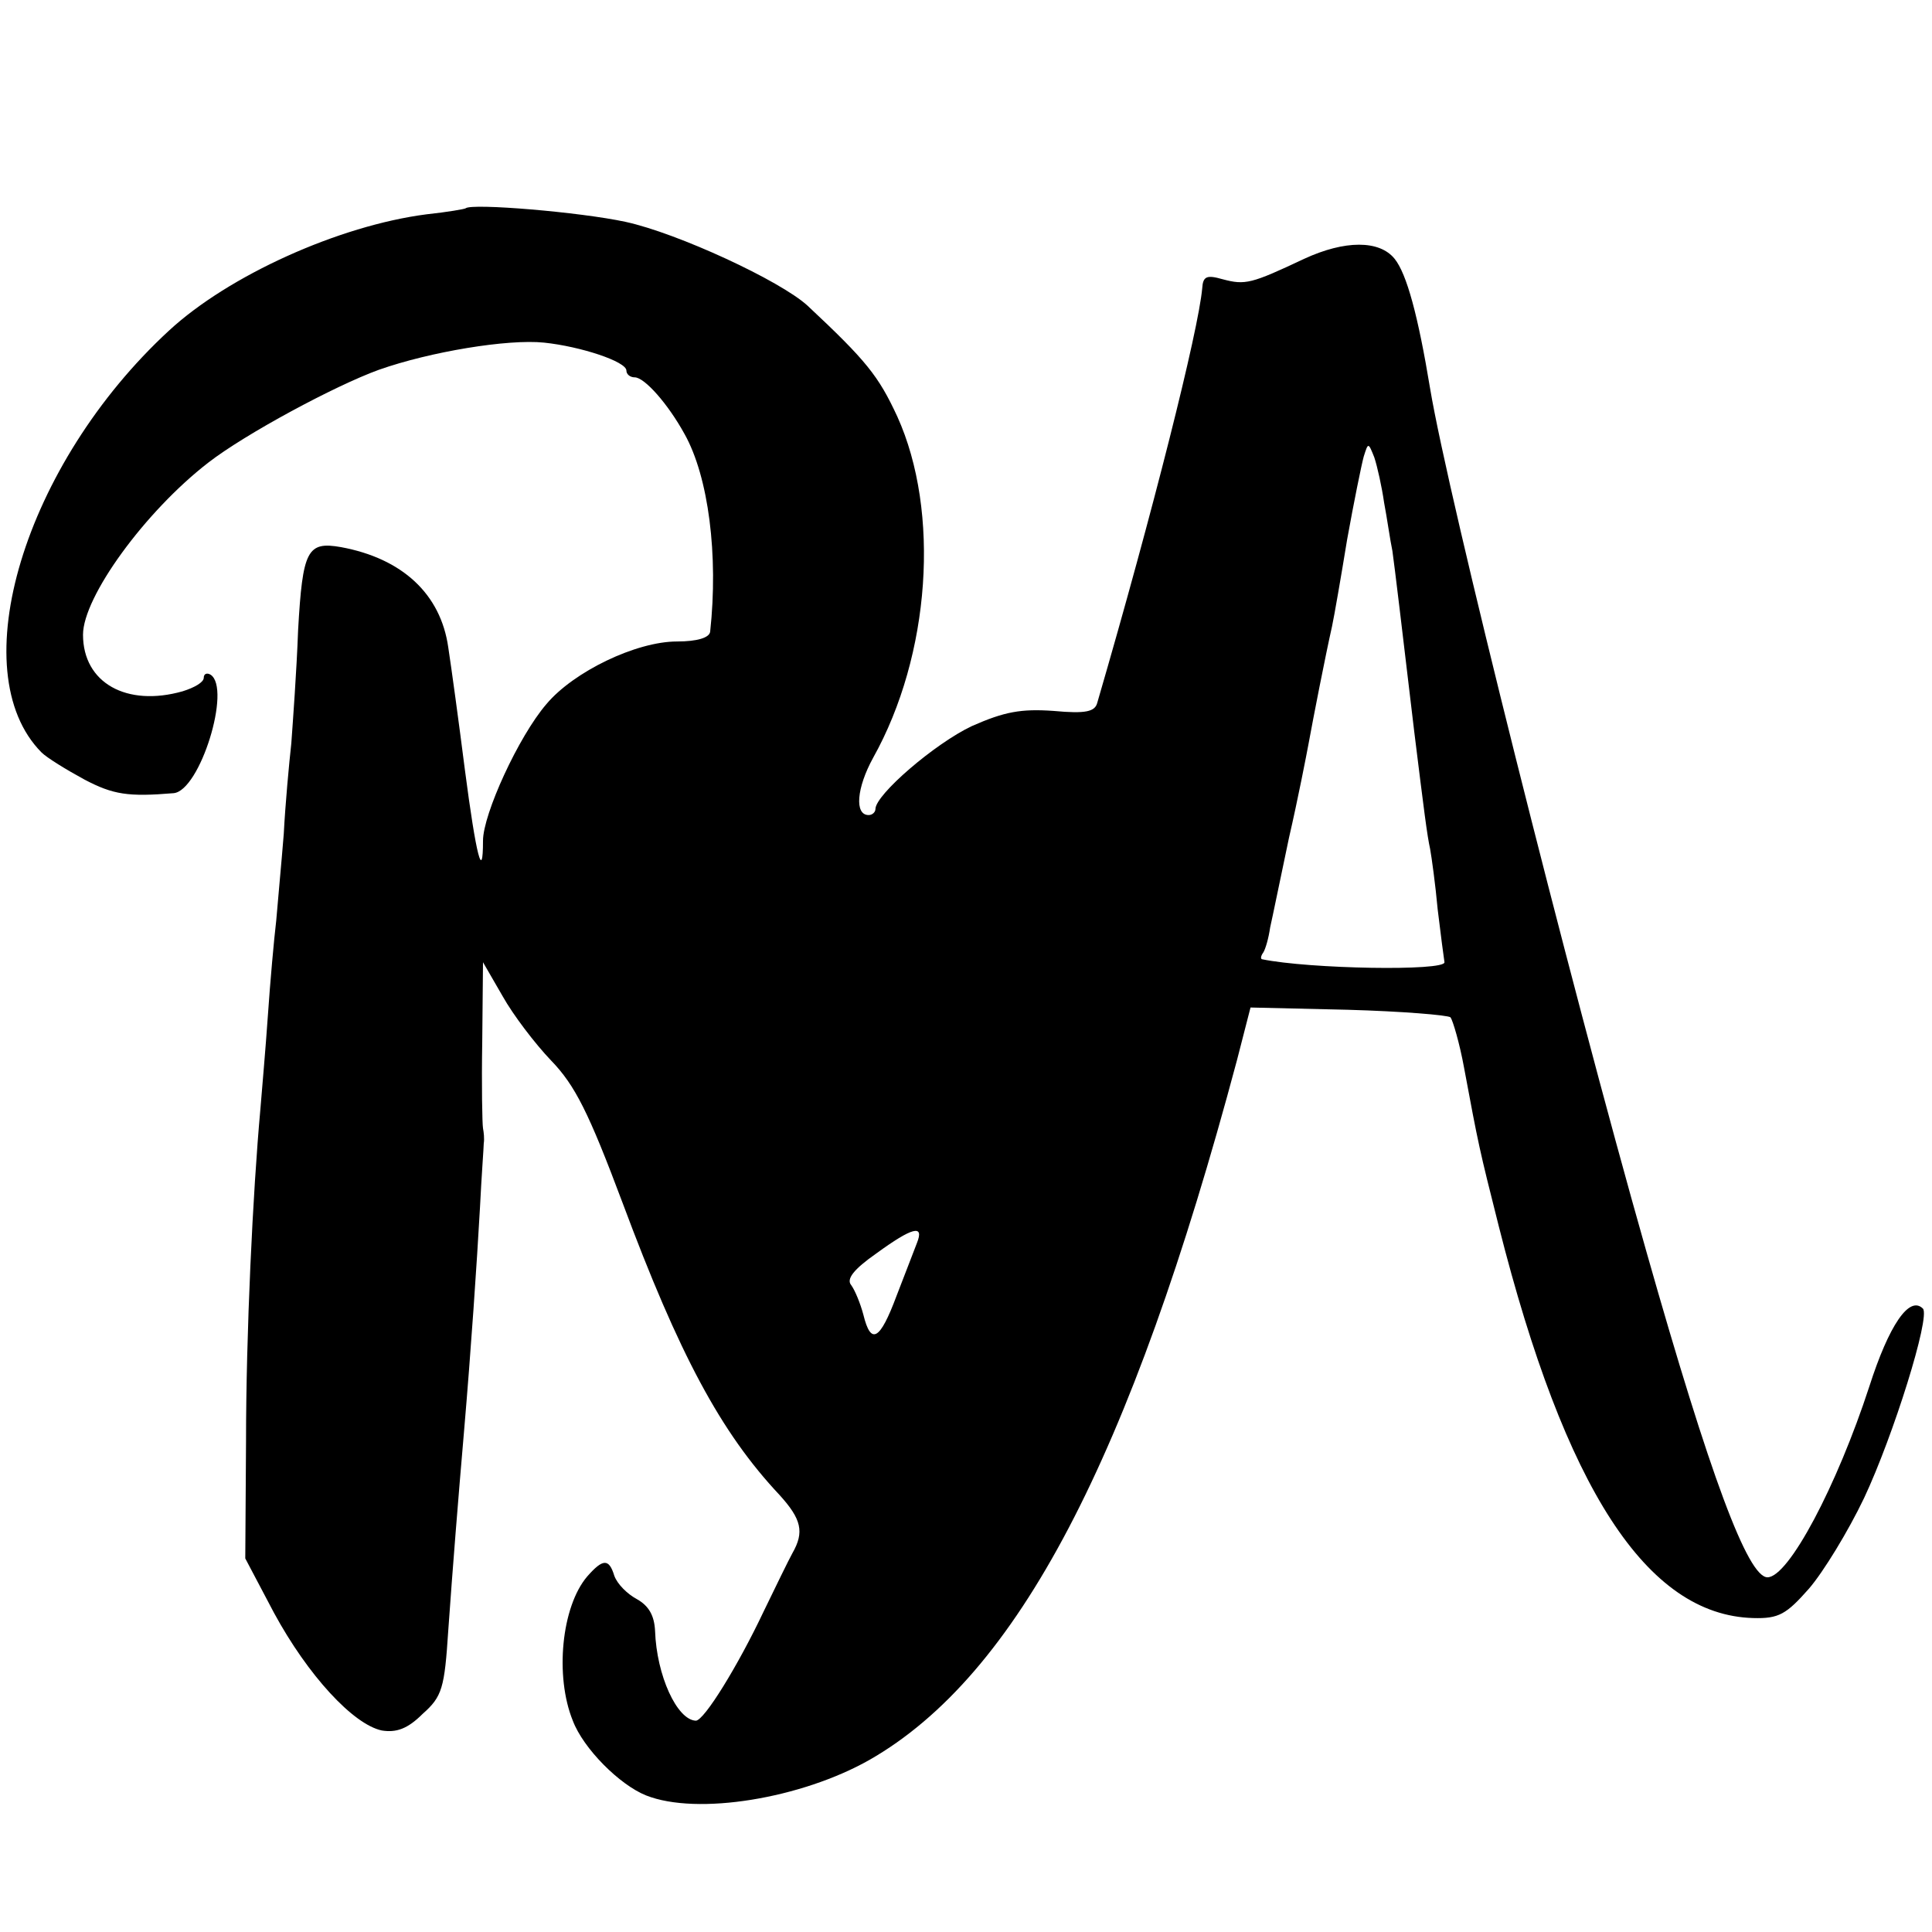
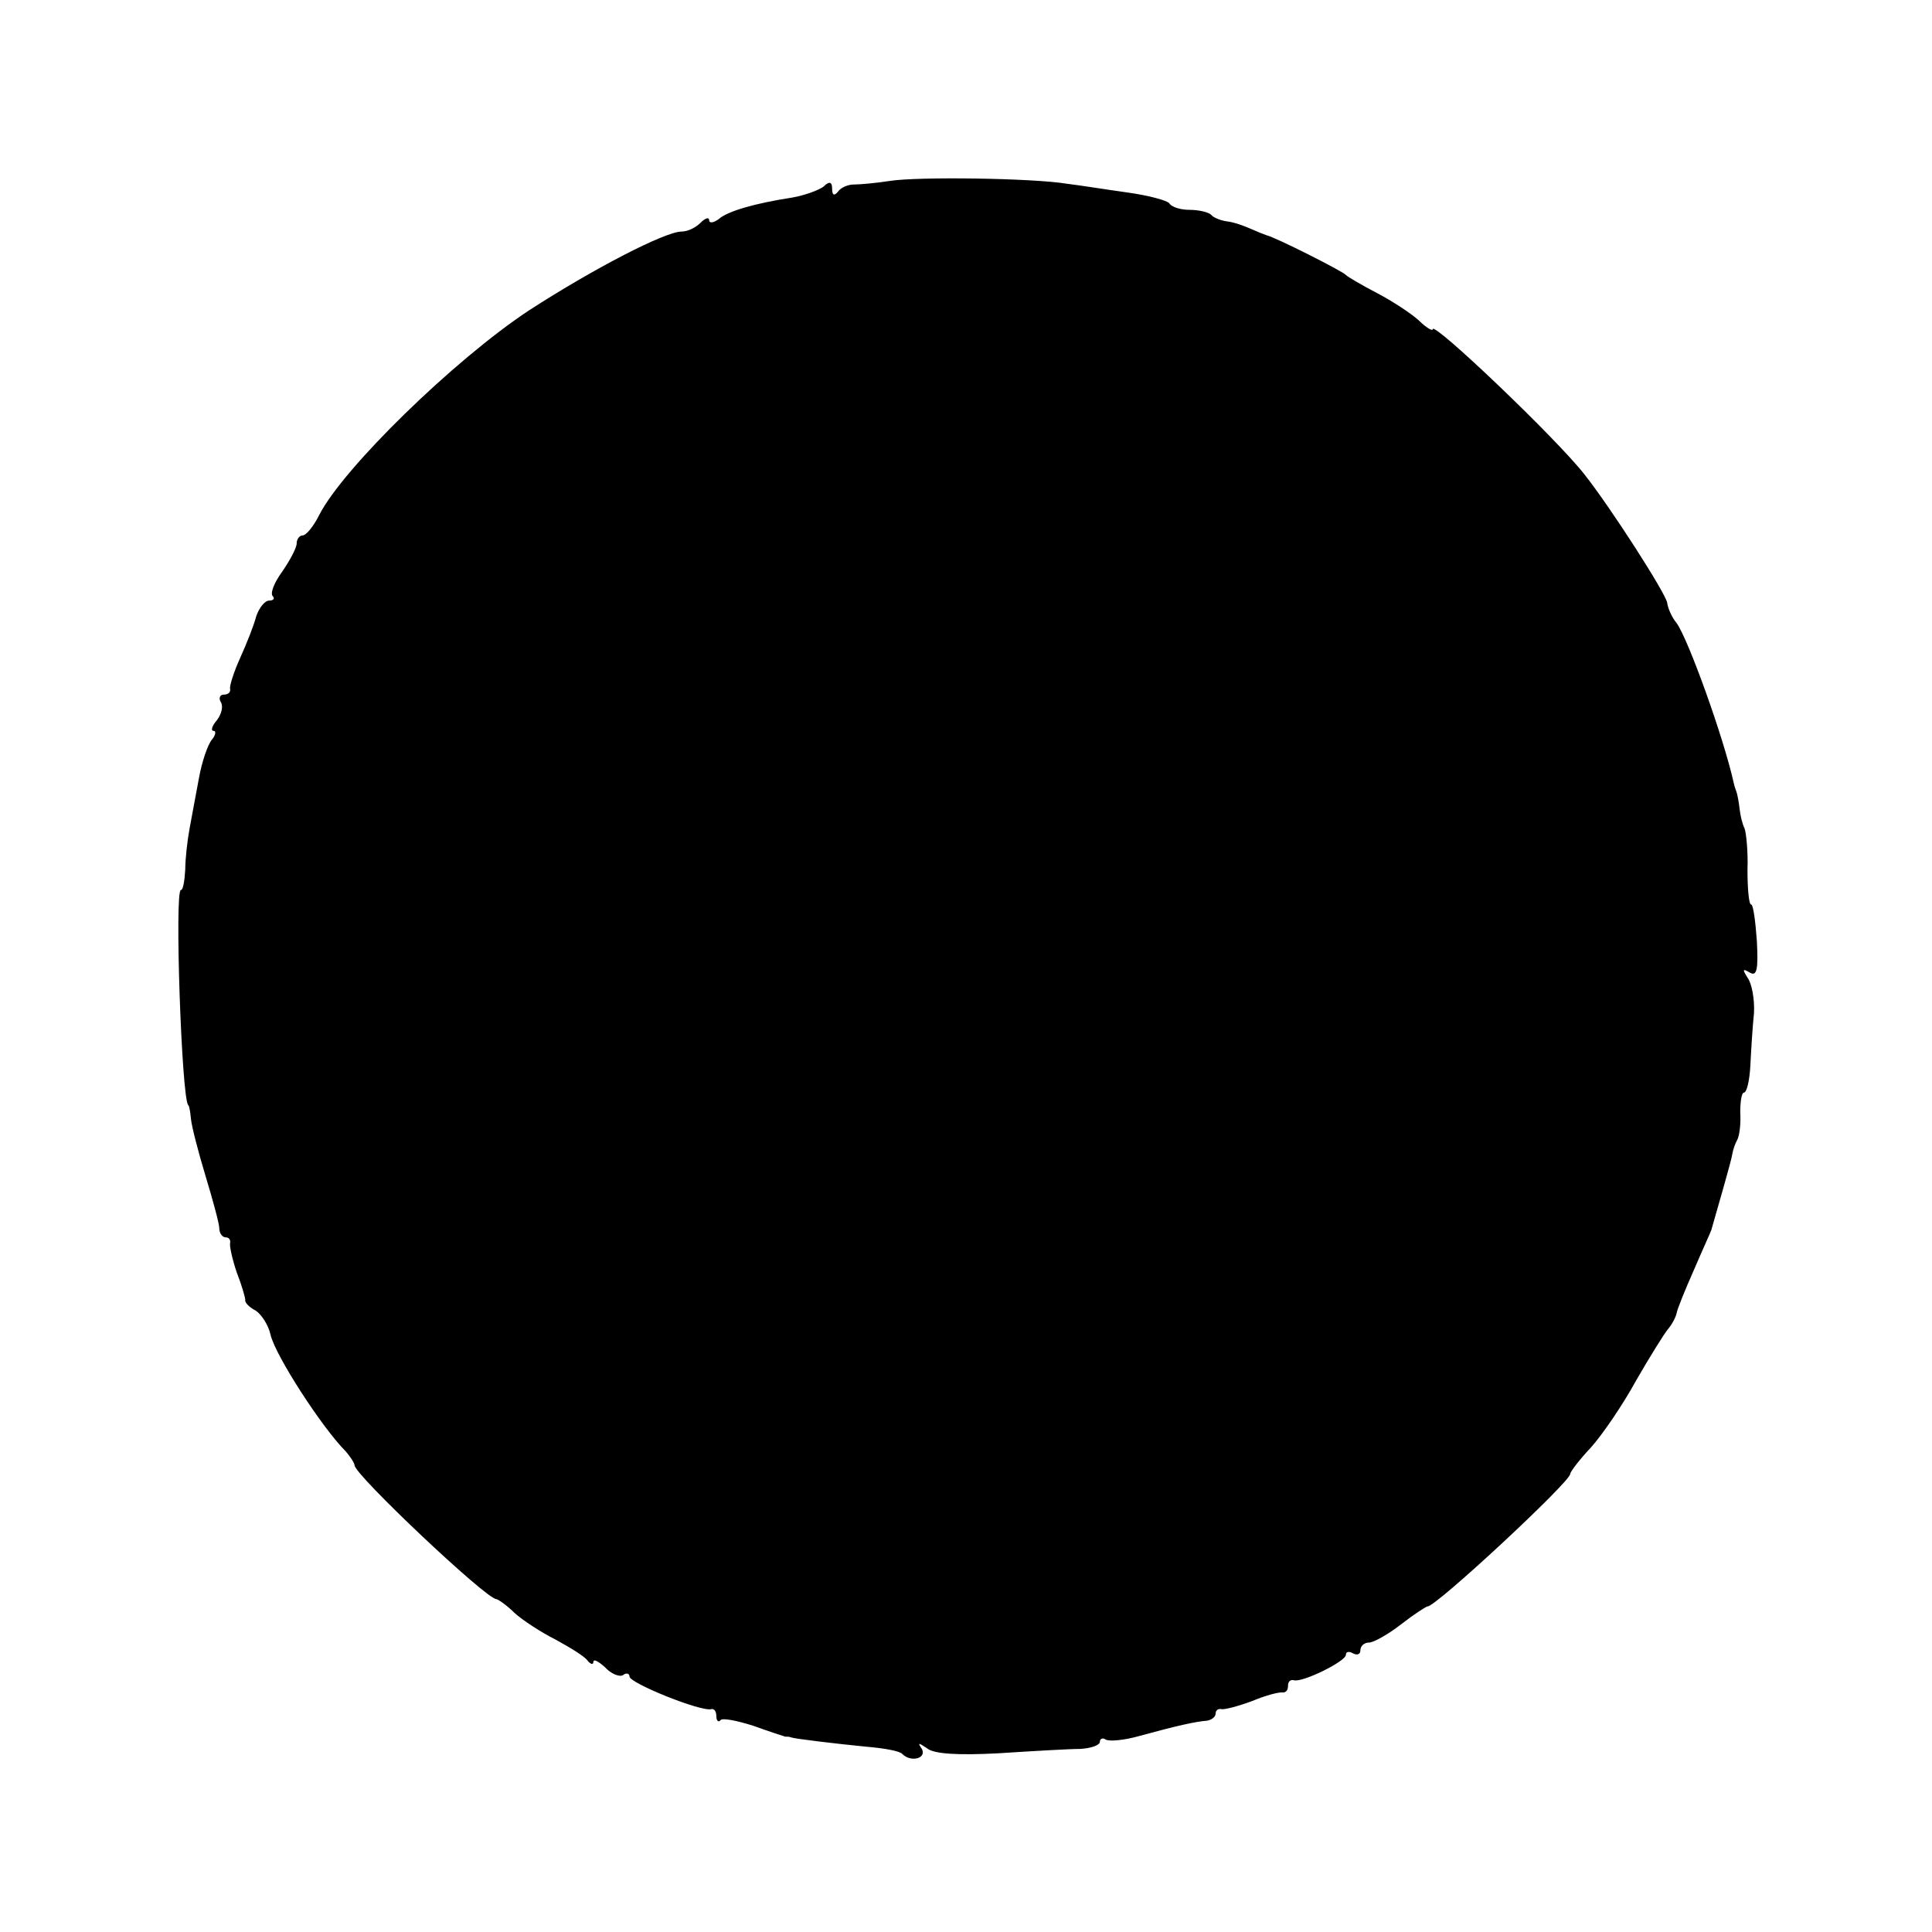
- <svg xmlns="http://www.w3.org/2000/svg" version="1.0" width="256pt" height="256pt" viewBox="0 0 256 256" preserveAspectRatio="xMidYMid meet">
-   <g transform="translate(0,256) scale(0.1,-0.1)" fill="#000000" stroke="none">
-     <path d="M617 2284 c-1 -1 -24 -5 -52 -8 -116 -15 -262 -81 -341 -154 -192 -177 -275 -452 -169 -559 7 -7 33 -23 57 -36 38 -20 58 -23 118 -18 35 3 77 139 49 157 -5 3 -9 1 -9 -4 0 -6 -12 -13 -28 -18 -74 -21 -132 11 -132 75 0 50 82 163 166 228 49 38 168 102 226 123 68 24 171 41 219 36 48 -5 109 -25 109 -37 0 -5 5 -9 11 -9 13 0 44 -35 66 -75 32 -57 45 -161 34 -262 -1 -8 -17 -13 -44 -13 -54 0 -137 -40 -173 -83 -37 -43 -84 -146 -84 -181 0 -55 -9 -21 -24 94 -8 63 -18 136 -22 162 -10 71 -61 118 -142 133 -45 8 -51 -4 -57 -110 -2 -55 -7 -122 -9 -150 -3 -27 -8 -81 -10 -120 -3 -38 -8 -90 -10 -115 -3 -25 -8 -81 -11 -125 -3 -44 -8 -100 -10 -125 -10 -110 -19 -297 -19 -440 l-1 -155 38 -72 c45 -83 105 -148 143 -156 19 -3 34 2 54 22 26 23 29 34 34 111 6 85 13 172 21 265 9 105 17 223 21 295 2 41 5 80 5 85 1 6 0 15 -1 20 -1 6 -2 57 -1 115 l1 105 26 -45 c14 -25 43 -63 64 -85 32 -33 50 -69 95 -189 75 -201 130 -304 208 -387 29 -32 33 -49 17 -77 -5 -9 -22 -44 -38 -77 -34 -72 -79 -145 -90 -145 -25 1 -52 60 -54 119 -1 20 -8 33 -24 42 -13 7 -26 20 -30 31 -7 23 -15 23 -36 -1 -34 -40 -43 -132 -19 -191 14 -37 62 -85 97 -99 68 -27 206 -4 296 47 196 112 346 399 487 927 l18 70 129 -3 c71 -2 132 -7 136 -10 3 -4 12 -34 18 -67 19 -102 20 -107 46 -210 88 -348 196 -515 337 -519 34 -1 44 5 74 39 19 22 52 76 73 120 39 83 88 240 78 251 -18 18 -45 -22 -71 -103 -43 -132 -107 -253 -135 -253 -26 0 -76 134 -160 430 -105 369 -263 1001 -287 1145 -16 97 -31 152 -47 172 -20 25 -66 25 -120 0 -70 -33 -78 -35 -108 -27 -21 6 -26 4 -27 -12 -5 -56 -65 -295 -139 -549 -3 -12 -15 -15 -58 -11 -43 3 -65 -1 -108 -20 -49 -23 -128 -91 -128 -110 0 -4 -4 -8 -9 -8 -19 0 -16 36 6 76 76 136 89 326 32 452 -25 54 -41 74 -119 147 -36 33 -172 96 -241 111 -60 13 -204 25 -212 18z m1217 -390 c4 -21 8 -50 11 -64 3 -21 13 -105 29 -240 13 -105 17 -137 21 -155 2 -11 7 -47 10 -80 4 -33 8 -64 9 -70 1 -12 -179 -9 -242 4 -2 1 -1 5 2 9 3 5 7 19 9 33 3 13 14 67 25 119 12 52 23 109 26 125 6 33 22 115 31 155 3 14 12 66 20 115 9 50 19 99 22 110 6 19 6 19 14 -1 4 -12 10 -39 13 -60z m-619 -981 c-4 -10 -16 -42 -27 -70 -22 -59 -34 -66 -44 -25 -4 15 -11 32 -16 39 -7 8 3 21 33 42 48 35 64 39 54 14z" />
+ <svg xmlns="http://www.w3.org/2000/svg" version="1.0" width="267pt" height="267pt" viewBox="0 0 267 267" preserveAspectRatio="xMidYMid meet">
+   <g transform="translate(0,267) scale(0.1,-0.1)" fill="#000000" stroke="none">
+     <path d="M1230 2420 c-19 -3 -42 -5 -50 -5 -8 0 -18 -4 -22 -10 -5 -6 -8 -5 -8 4 0 10 -4 11 -12 3 -7 -5 -26 -12 -43 -15 -52 -8 -90 -19 -102 -30 -7 -5 -13 -6 -13 -1 0 4 -5 3 -12 -4 -7 -7 -18 -12 -26 -12 -23 0 -123 -52 -211 -109 -103 -68 -257 -218 -290 -283 -8 -16 -18 -28 -23 -28 -4 0 -8 -5 -8 -11 0 -6 -9 -23 -20 -39 -11 -15 -17 -30 -13 -34 3 -3 1 -6 -5 -6 -6 0 -14 -10 -18 -22 -3 -12 -13 -37 -22 -57 -9 -20 -15 -39 -14 -43 1 -5 -3 -8 -9 -8 -5 0 -7 -5 -4 -10 4 -6 1 -17 -5 -25 -7 -8 -9 -15 -5 -15 4 0 3 -6 -2 -12 -6 -7 -14 -31 -18 -53 -4 -22 -10 -53 -13 -70 -3 -16 -6 -42 -6 -57 -1 -16 -3 -28 -6 -28 -9 0 1 -287 10 -297 2 -2 3 -11 4 -20 1 -10 10 -45 20 -78 10 -33 19 -66 19 -72 0 -7 4 -13 9 -13 4 0 7 -3 6 -8 -1 -4 3 -22 9 -40 7 -18 12 -35 12 -39 -1 -3 6 -10 14 -14 8 -5 18 -20 21 -34 7 -29 71 -128 104 -161 6 -7 12 -16 12 -19 0 -13 182 -185 196 -185 2 0 14 -8 25 -19 11 -10 37 -27 57 -37 20 -11 40 -23 44 -29 4 -5 8 -6 8 -2 0 5 7 1 16 -7 8 -9 20 -14 25 -11 5 4 9 2 9 -2 0 -9 99 -49 113 -45 4 1 7 -3 7 -10 0 -6 3 -9 6 -5 3 3 23 -1 45 -8 22 -8 41 -14 44 -15 3 0 6 0 8 -1 5 -2 64 -9 105 -13 24 -2 46 -6 49 -10 12 -12 34 -6 27 7 -6 9 -5 9 7 1 9 -8 43 -10 99 -7 47 3 97 6 113 6 15 1 27 5 27 10 0 4 4 6 8 3 5 -3 26 -1 47 5 51 14 78 20 93 21 6 1 12 5 12 10 0 4 3 7 8 6 4 -1 23 4 42 11 19 8 38 13 43 12 4 0 7 3 7 9 0 6 3 9 8 8 11 -4 72 26 72 35 0 5 5 5 10 2 6 -3 10 -1 10 4 0 6 5 11 12 11 6 0 26 11 44 25 18 14 35 25 37 25 12 0 197 172 197 183 0 3 13 20 29 37 16 18 44 59 62 92 19 33 39 65 44 71 6 7 11 17 12 22 1 6 12 33 24 60 12 28 23 52 24 55 10 35 28 97 29 105 1 6 4 15 7 20 3 6 5 22 4 38 0 15 2 27 5 27 4 0 8 17 9 38 1 20 3 53 5 72 1 19 -3 41 -9 49 -7 11 -7 13 3 7 10 -6 12 4 10 43 -2 28 -5 51 -8 51 -3 0 -5 21 -5 48 1 26 -2 52 -4 57 -3 6 -6 18 -7 28 -1 9 -3 19 -4 22 -1 3 -3 8 -4 13 -14 63 -63 199 -79 221 -6 7 -12 20 -13 28 -2 13 -77 130 -114 177 -38 49 -210 213 -210 201 0 -3 -9 2 -19 12 -11 10 -37 27 -58 38 -21 11 -40 22 -43 25 -4 5 -97 52 -110 55 -3 1 -13 5 -22 9 -9 4 -23 9 -32 10 -8 1 -19 5 -22 9 -4 4 -18 7 -30 7 -13 0 -25 4 -28 9 -3 4 -29 11 -58 15 -29 4 -66 10 -83 12 -48 8 -207 10 -245 4z" />
  </g>
</svg>
